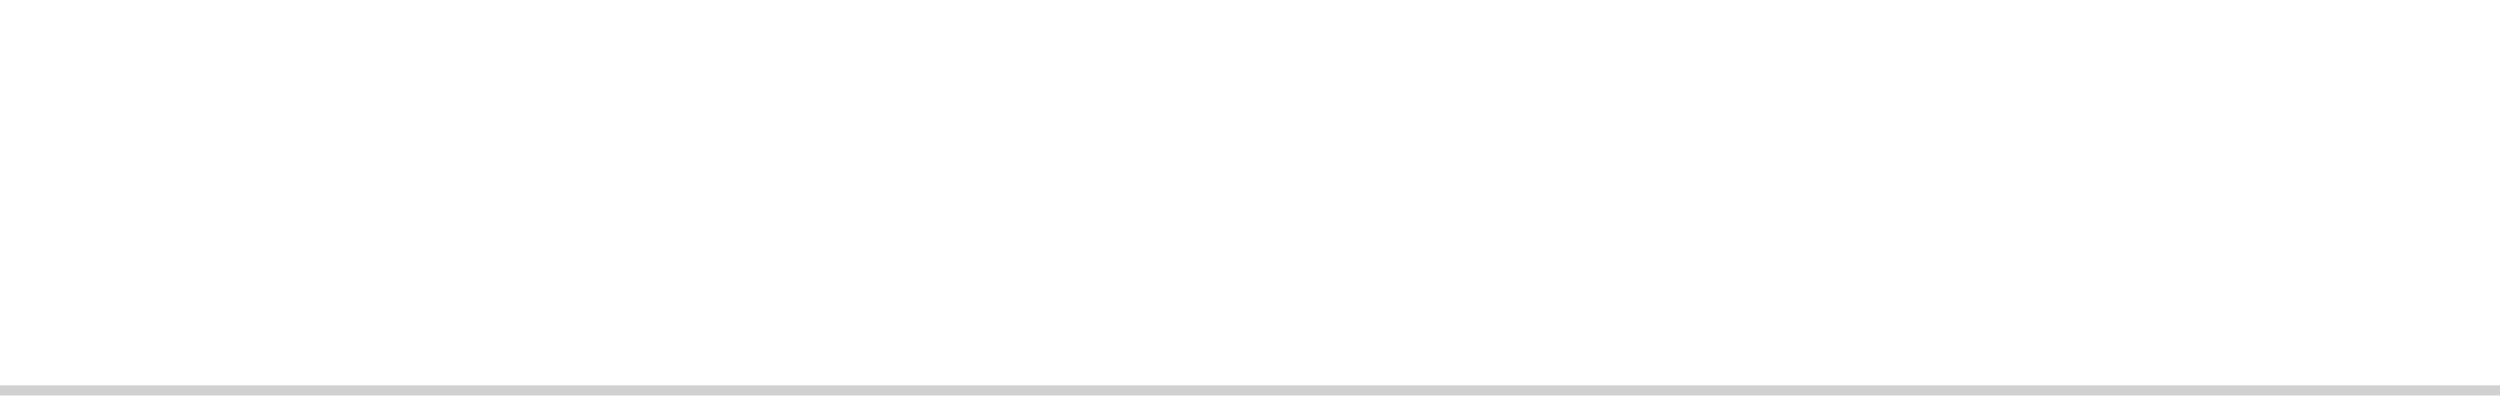
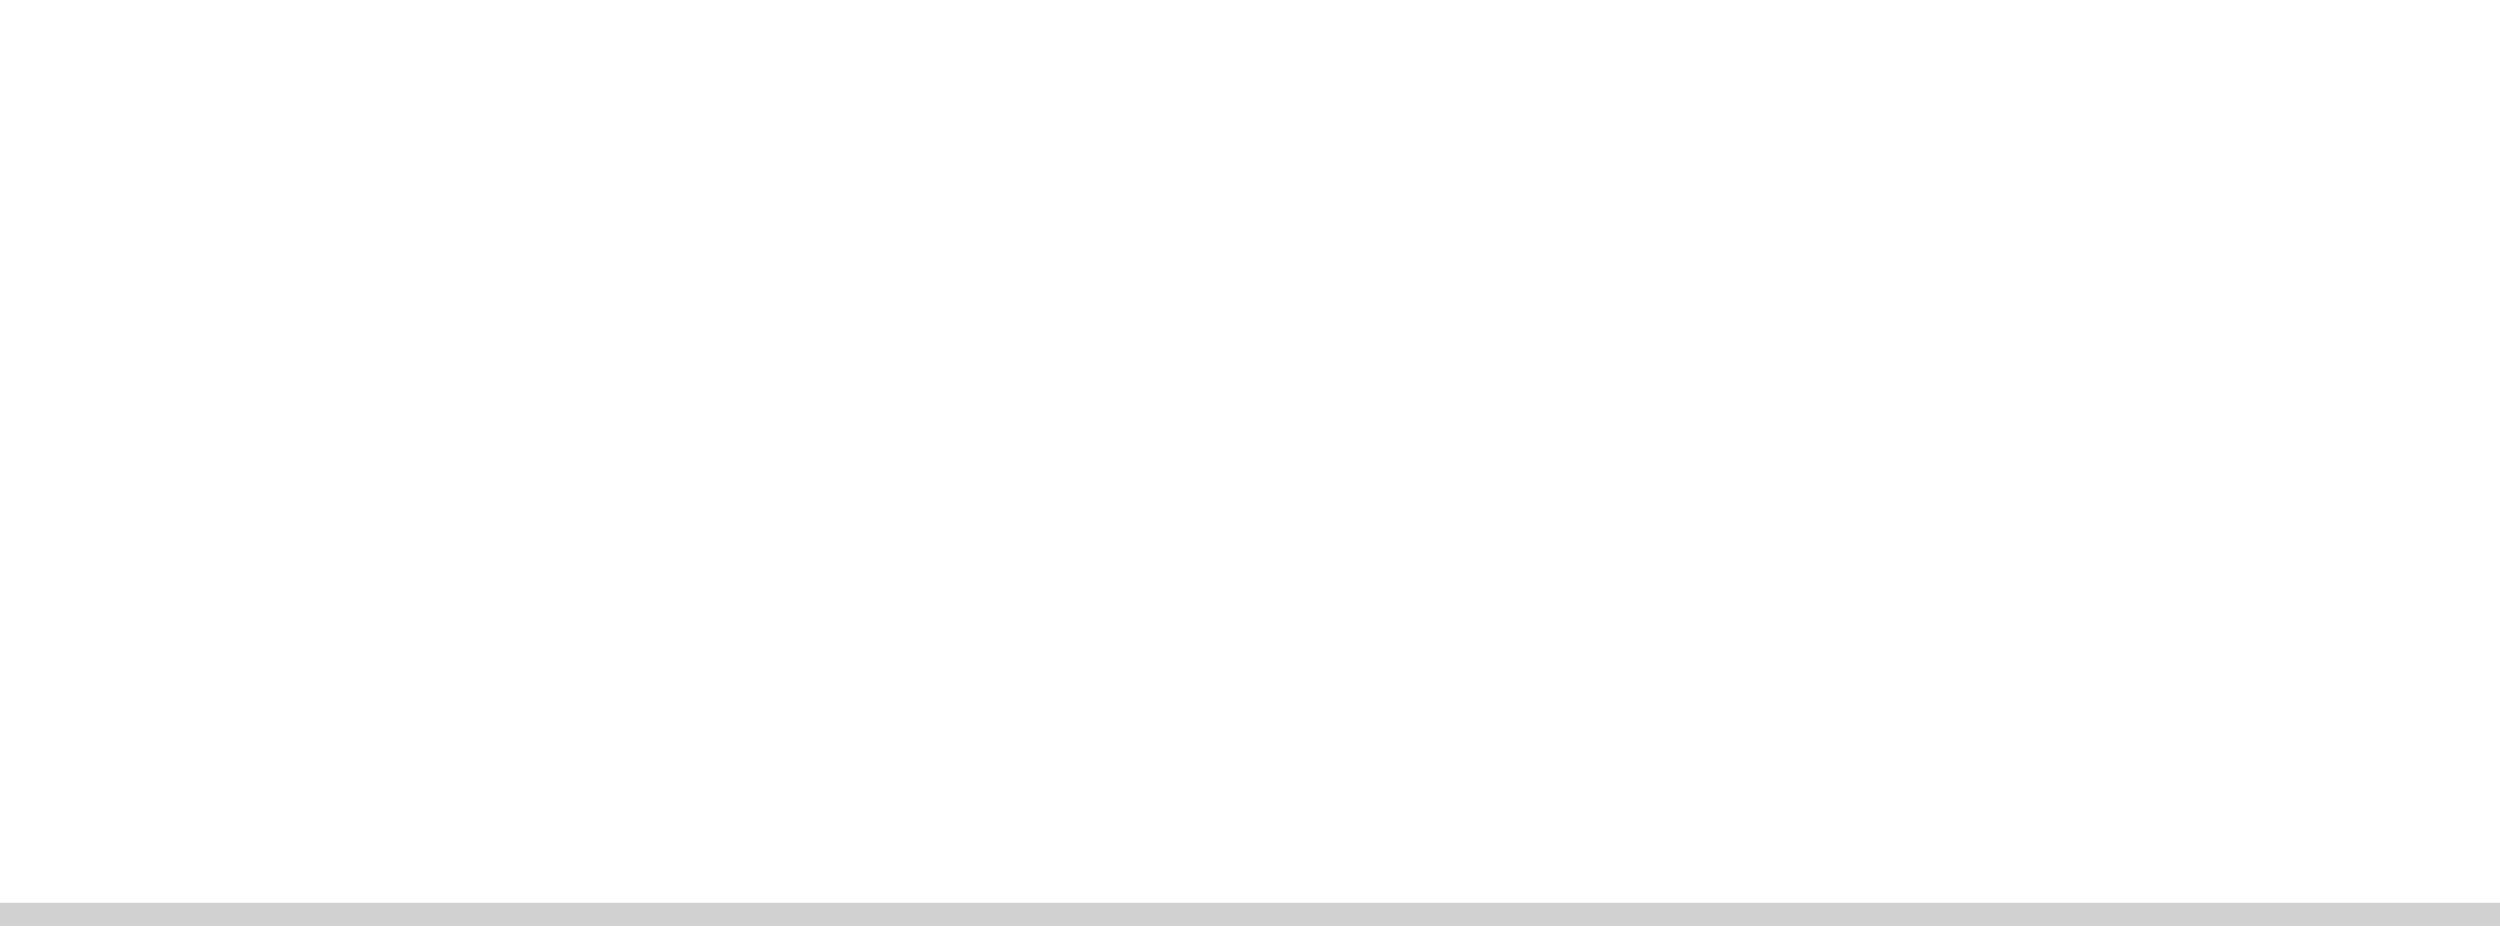
- <svg xmlns="http://www.w3.org/2000/svg" version="1.1" width="253px" height="40px">
-   <g transform="matrix(1 0 0 1 -827 -364 )">
-     <path d="M 827 364  L 1080 364  L 1080 403  L 827 403  L 827 364  Z " fill-rule="nonzero" fill="#ffffff" stroke="none" />
-     <path d="M 1080 403.5  L 827 403.5  " stroke-width="1" stroke="#999999" fill="none" stroke-opacity="0.349" />
+ <svg xmlns="http://www.w3.org/2000/svg" version="1.1" width="108px" height="40px">
+   <g transform="matrix(1 0 0 1 -755 -716 )">
+     <path d="M 755 716  L 863 716  L 863 755  L 755 755  L 755 716  Z " fill-rule="nonzero" fill="#ffffff" stroke="none" />
+     <path d="M 863 755.5  L 755 755.5  " stroke-width="1" stroke="#999999" fill="none" stroke-opacity="0.349" />
  </g>
</svg>
